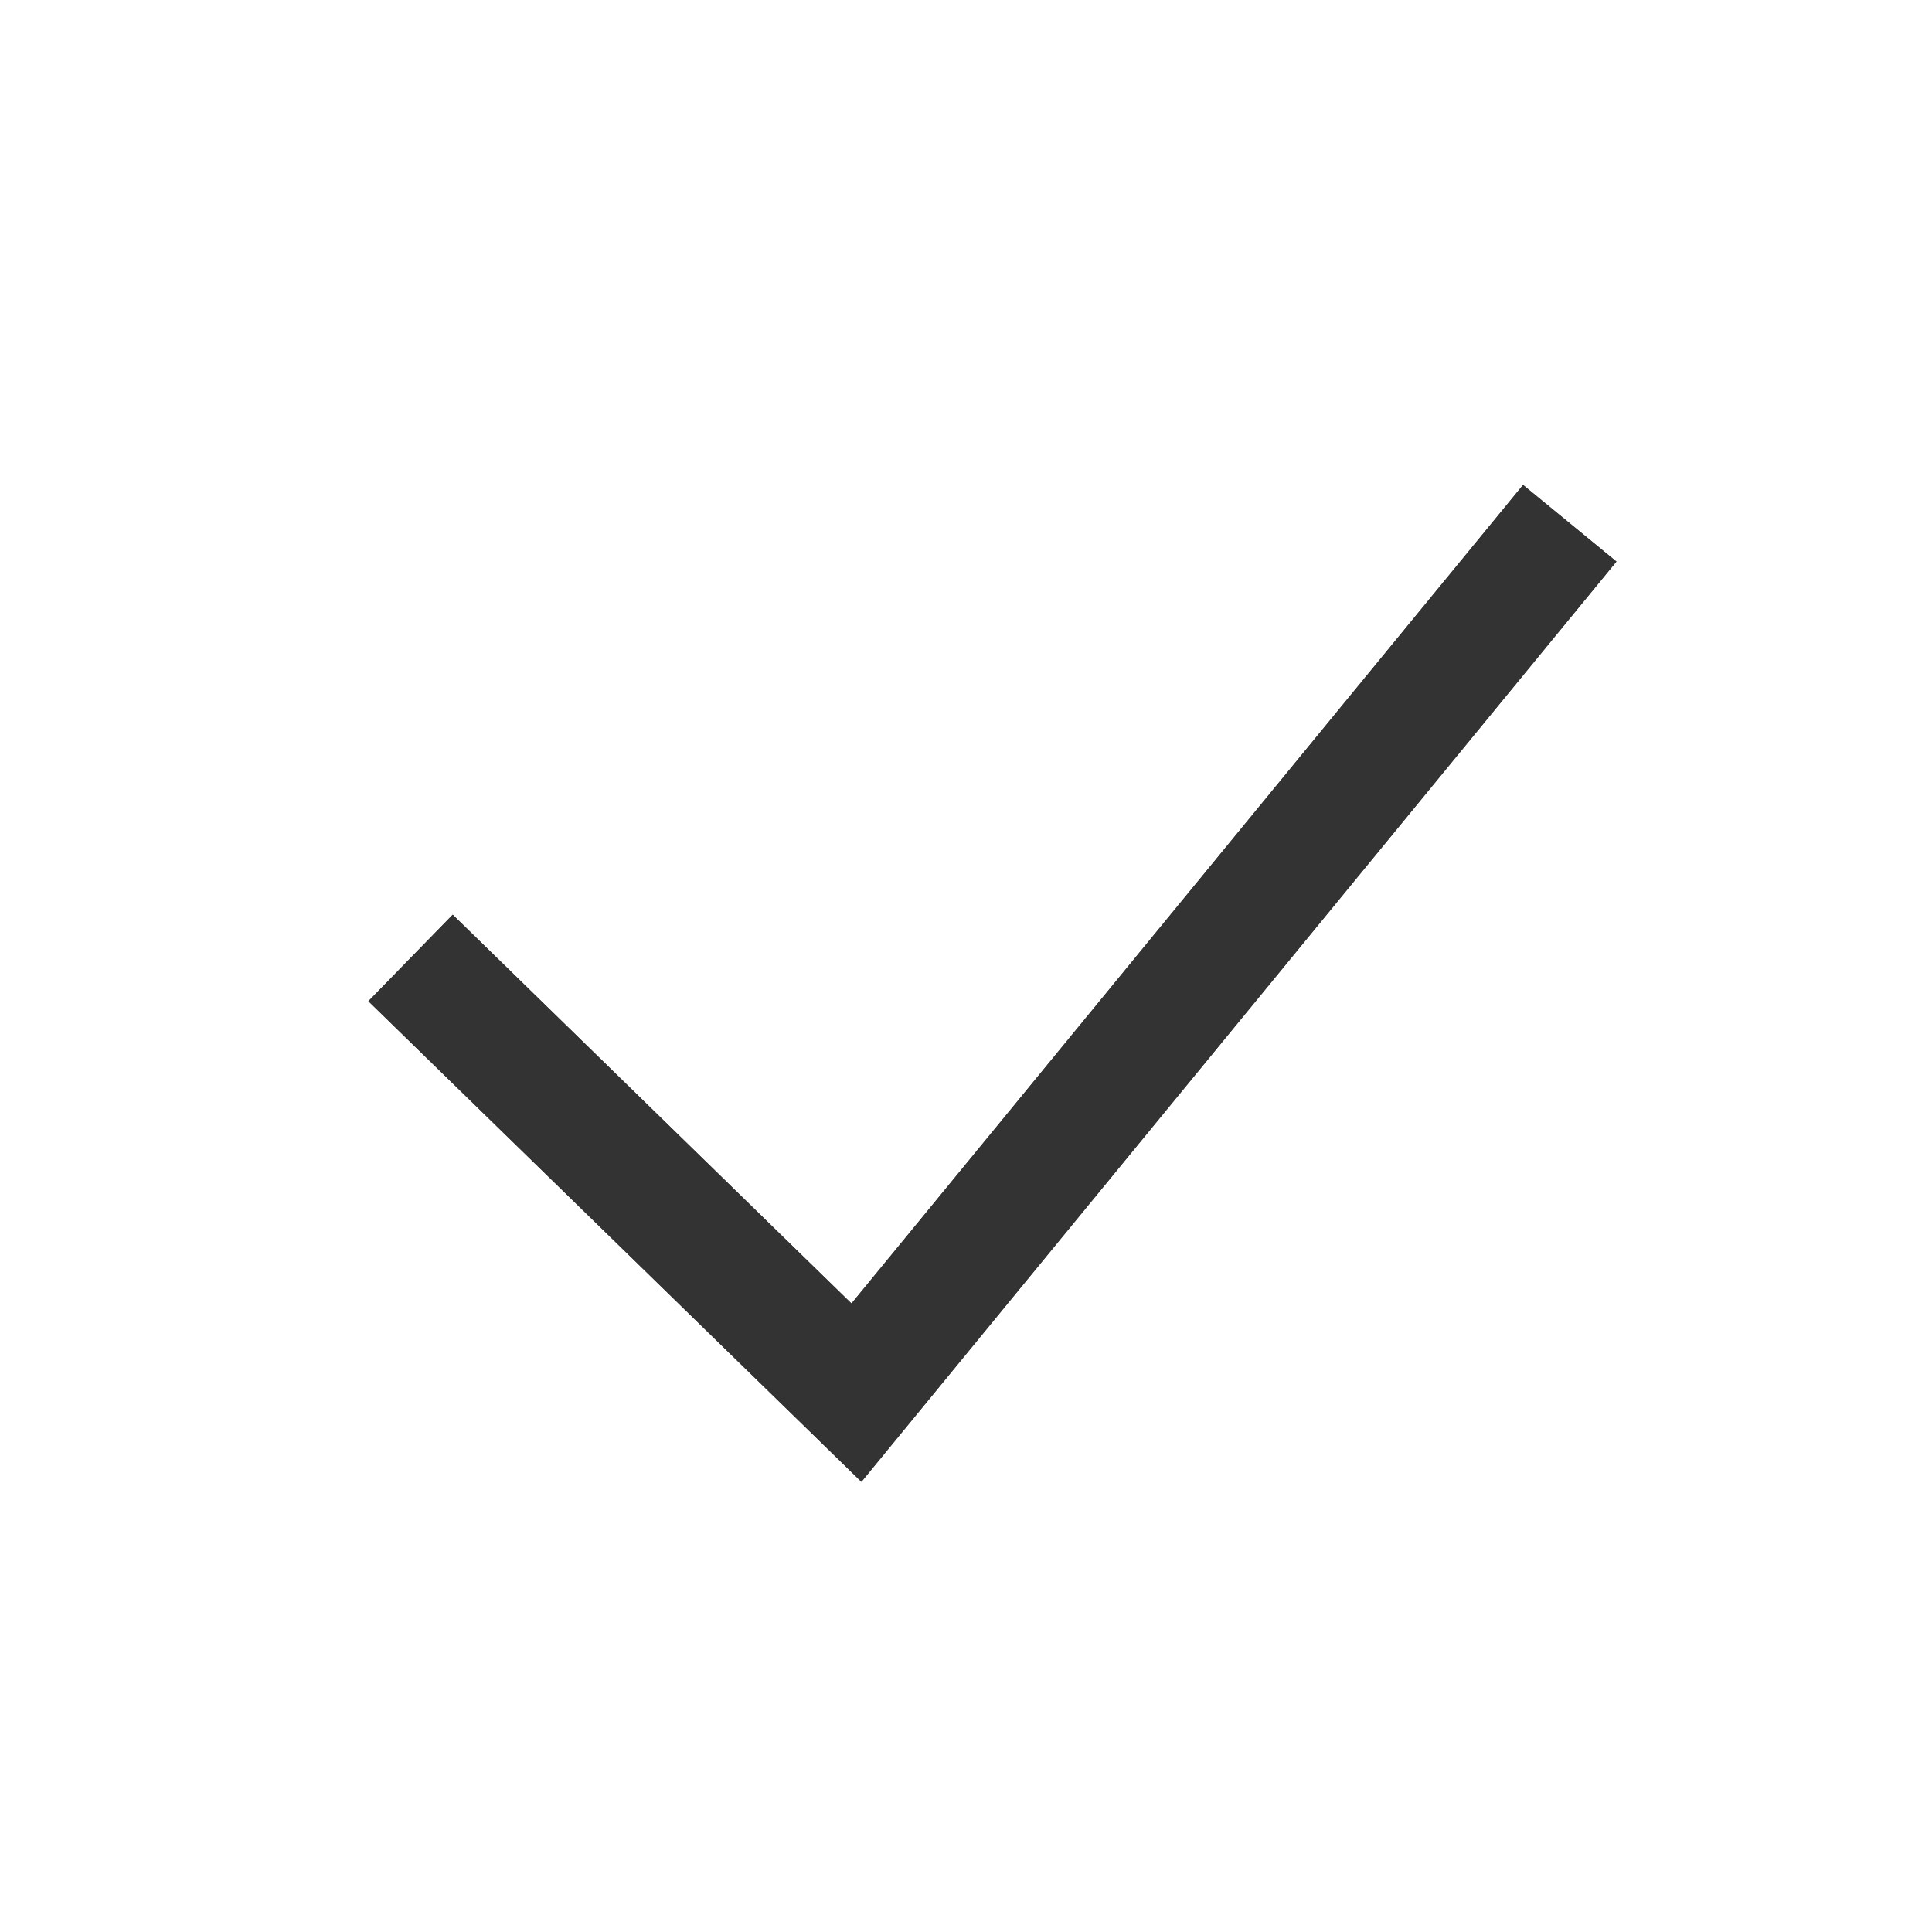
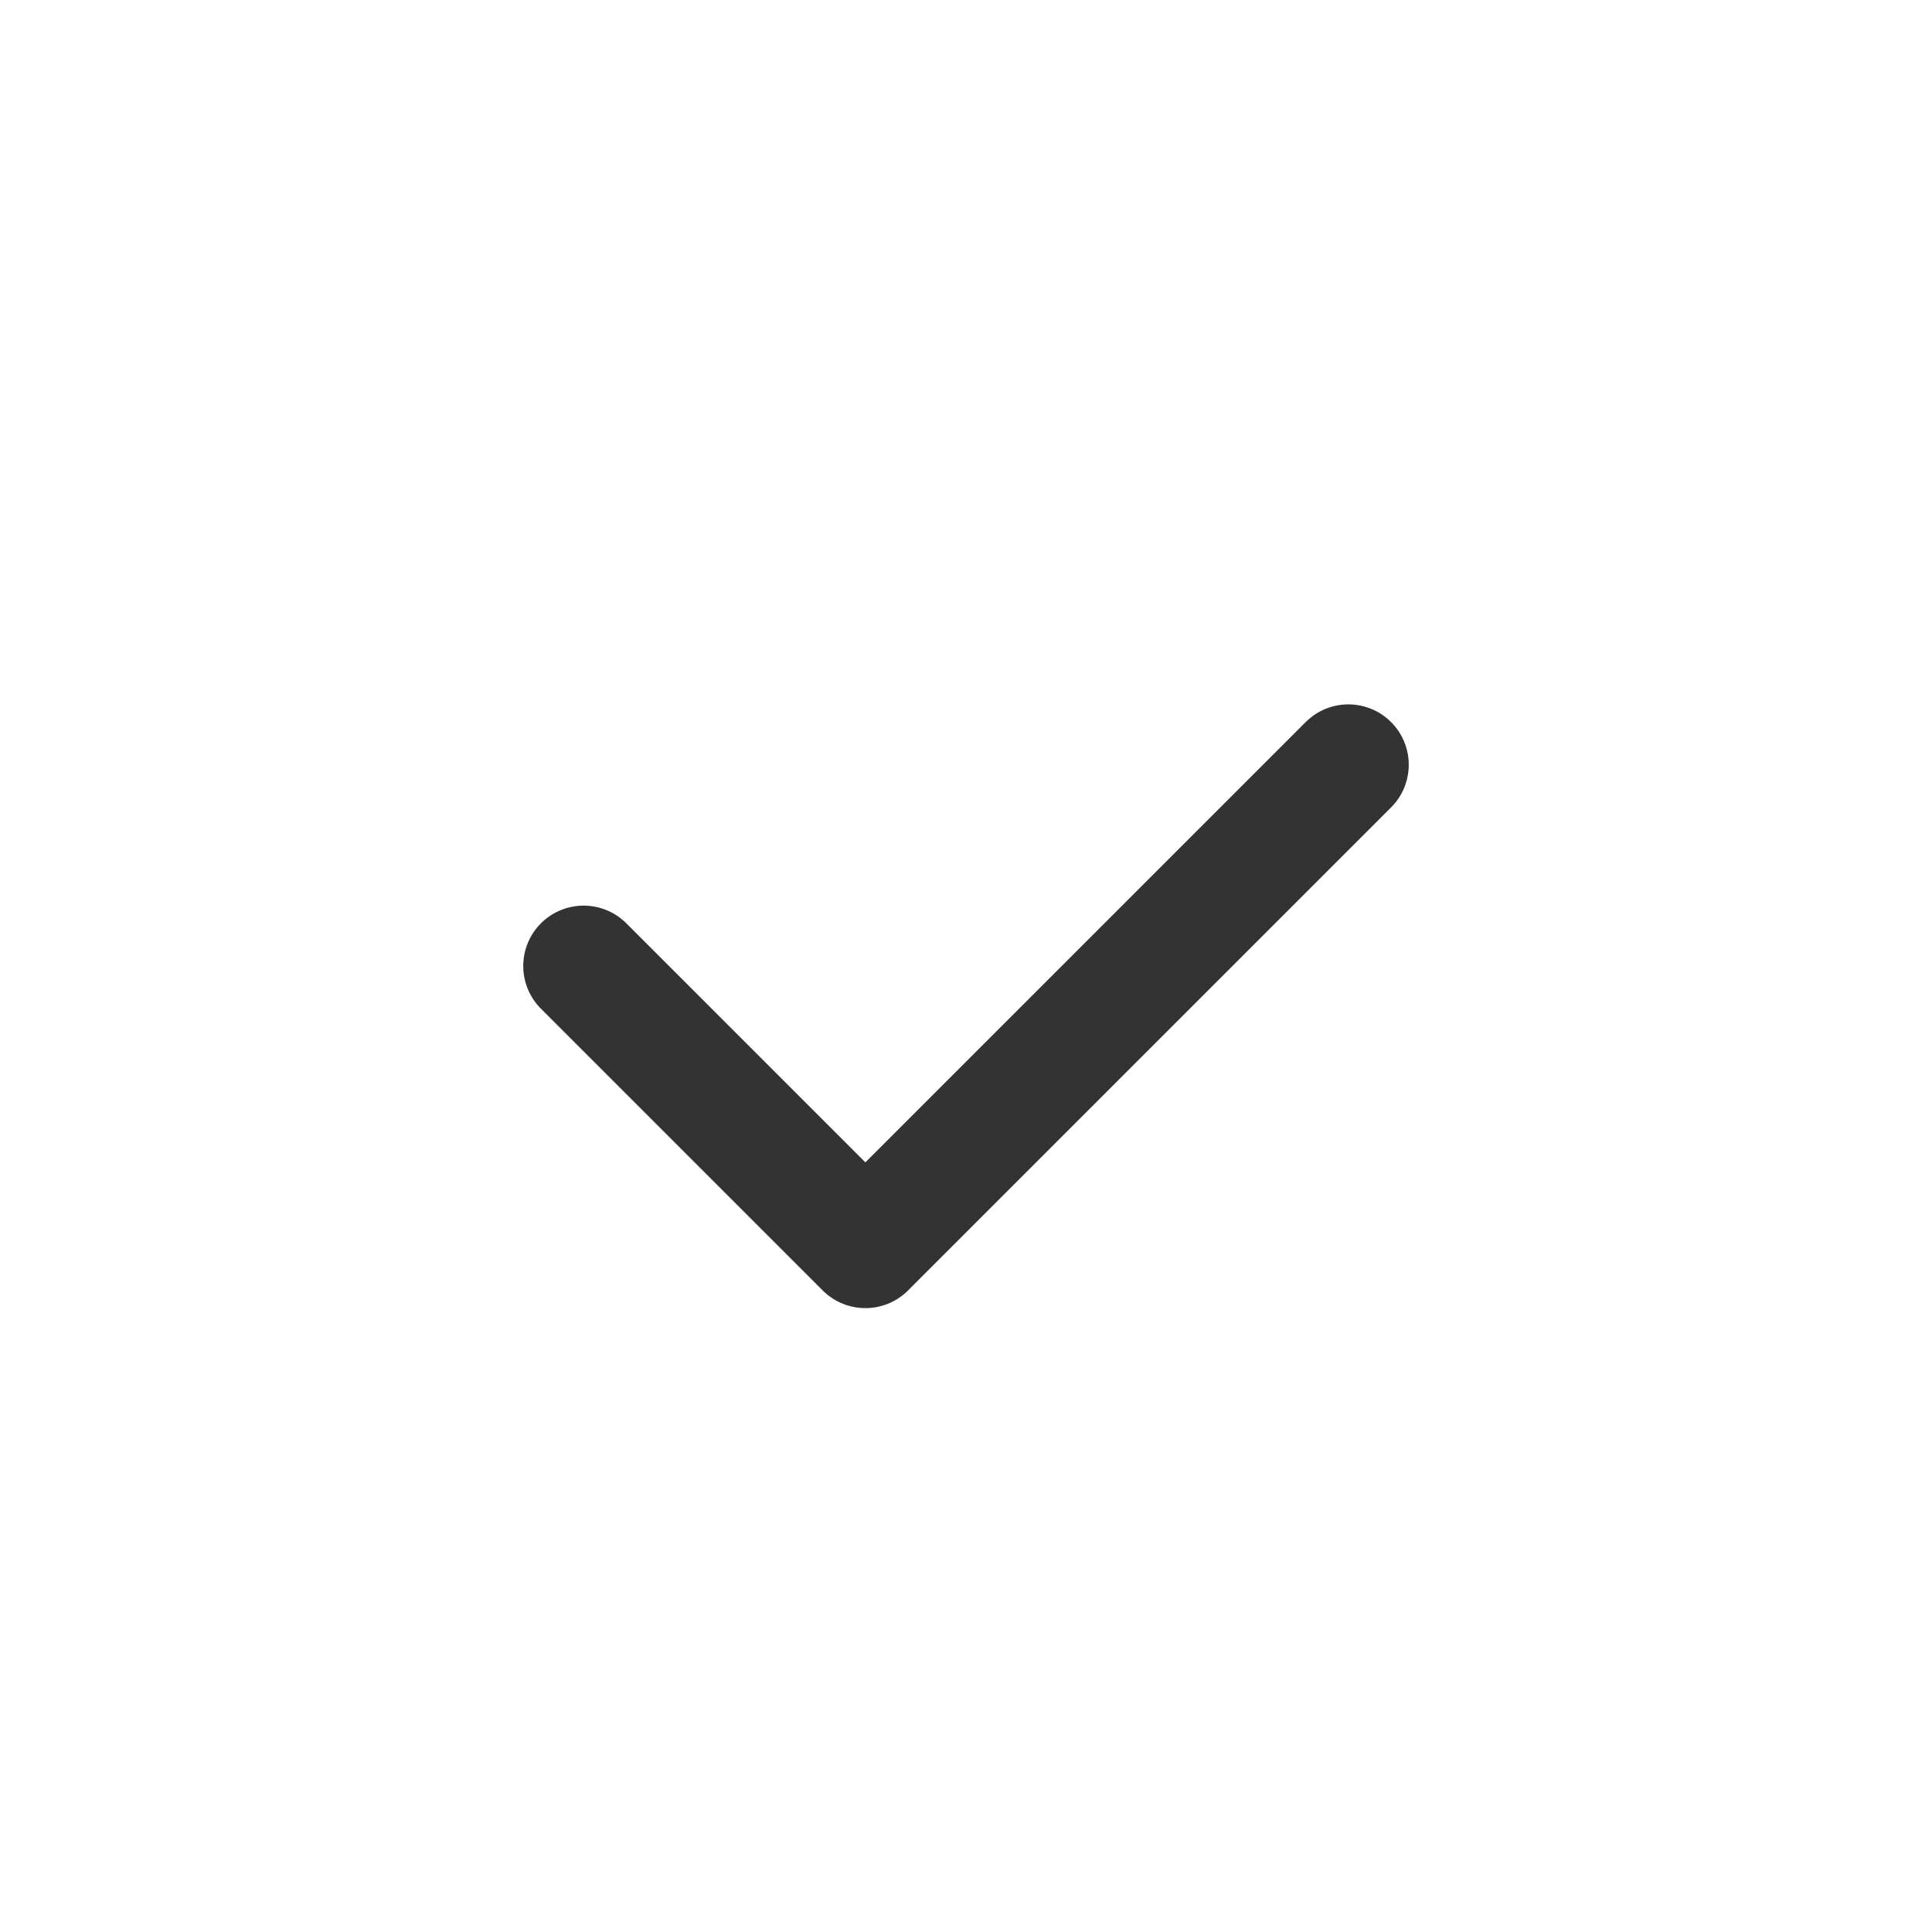
- <svg xmlns="http://www.w3.org/2000/svg" width="24px" height="24px" viewBox="0 0 24 24" version="1.1">
-   <g id="basics/icon/common/single-check" stroke="none" stroke-width="1" fill="none" fill-rule="evenodd">
-     <g>
-       <rect id="Rectangle" x="0" y="0" width="24" height="24" />
-       <g id="outline" transform="translate(4.5, 6.5)" stroke="#333333" stroke-width="1.5">
-         <polyline id="Stroke-1" points="0.6 5.4 6.139 10.8 15 0" />
-       </g>
-       <g id="fill" transform="translate(4.5, 5.5)" fill="#333333" fill-rule="nonzero">
-         <polygon id="Stroke-1" points="6.077 10.693 14.42 0.524 15.58 1.476 6.201 12.907 0.076 6.937 1.124 5.863" />
-       </g>
-     </g>
-   </g>
+ <svg xmlns="http://www.w3.org/2000/svg" width="24" height="24" viewBox="0 0 24 24" fill="none">
+   <path id="fill" d="M7.25 12L10.75 15.5L16.75 9.5" stroke="#333333" stroke-width="1.5" stroke-linecap="round" stroke-linejoin="round" />
</svg>
